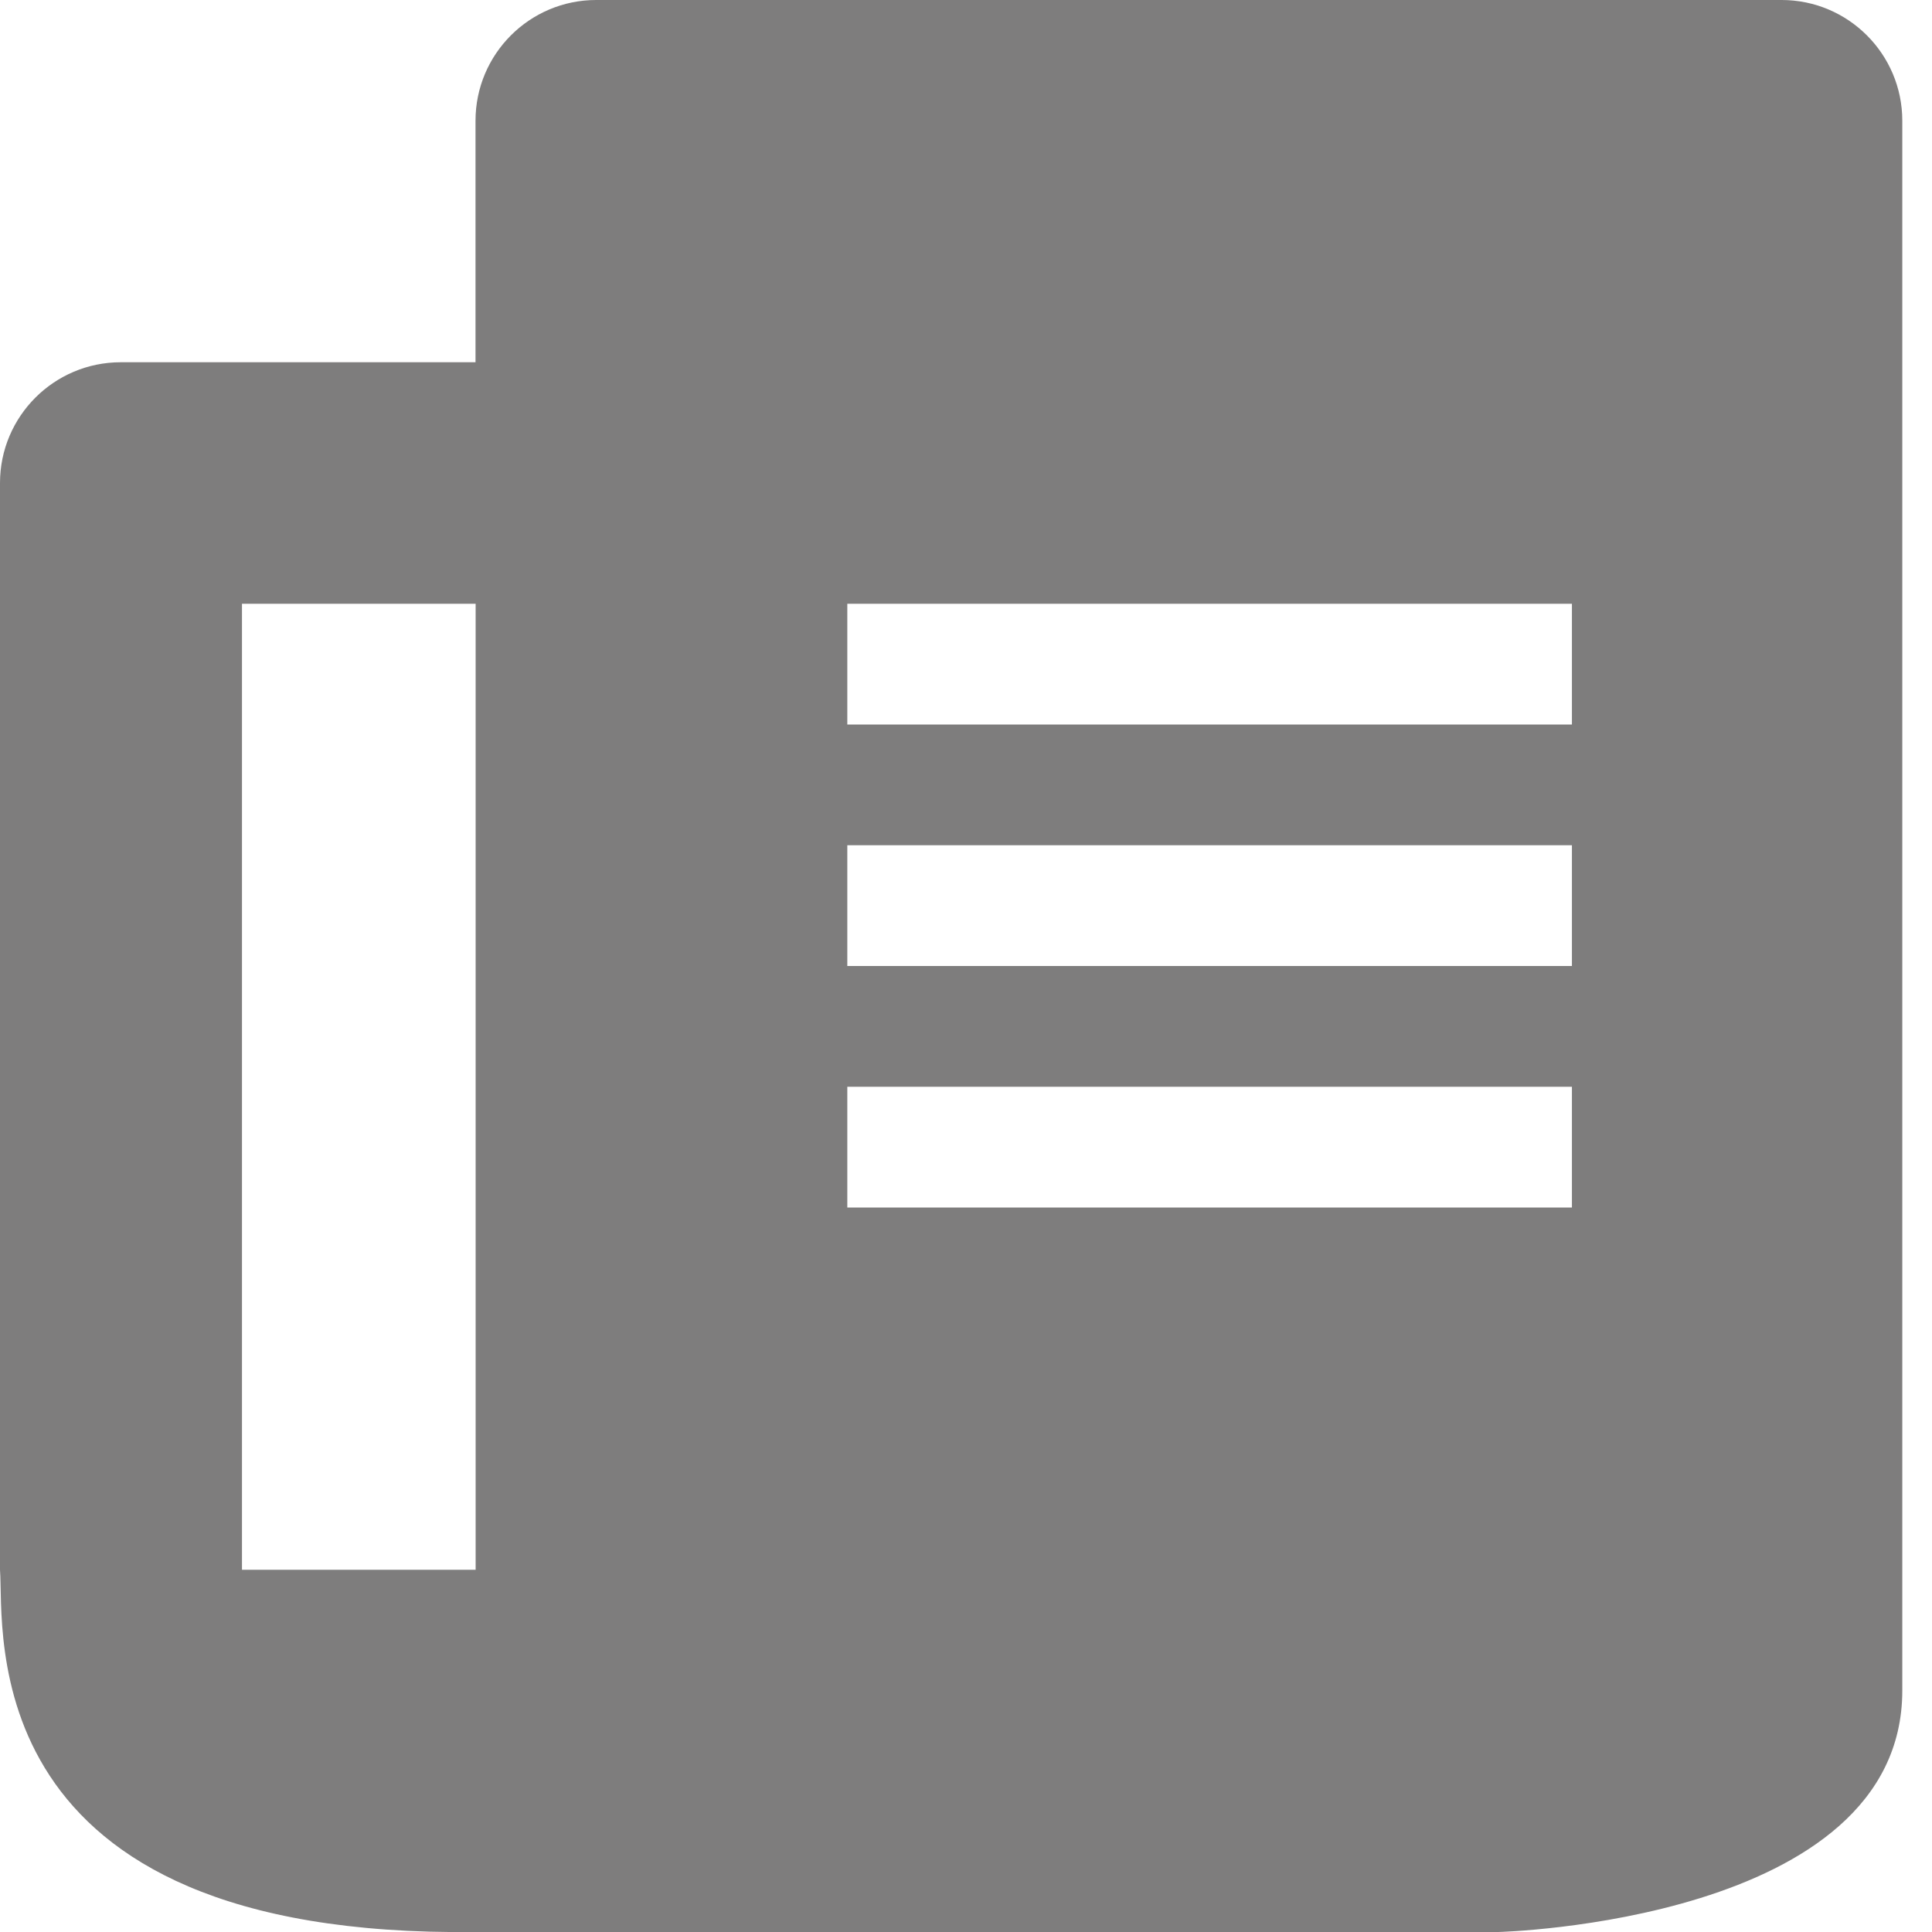
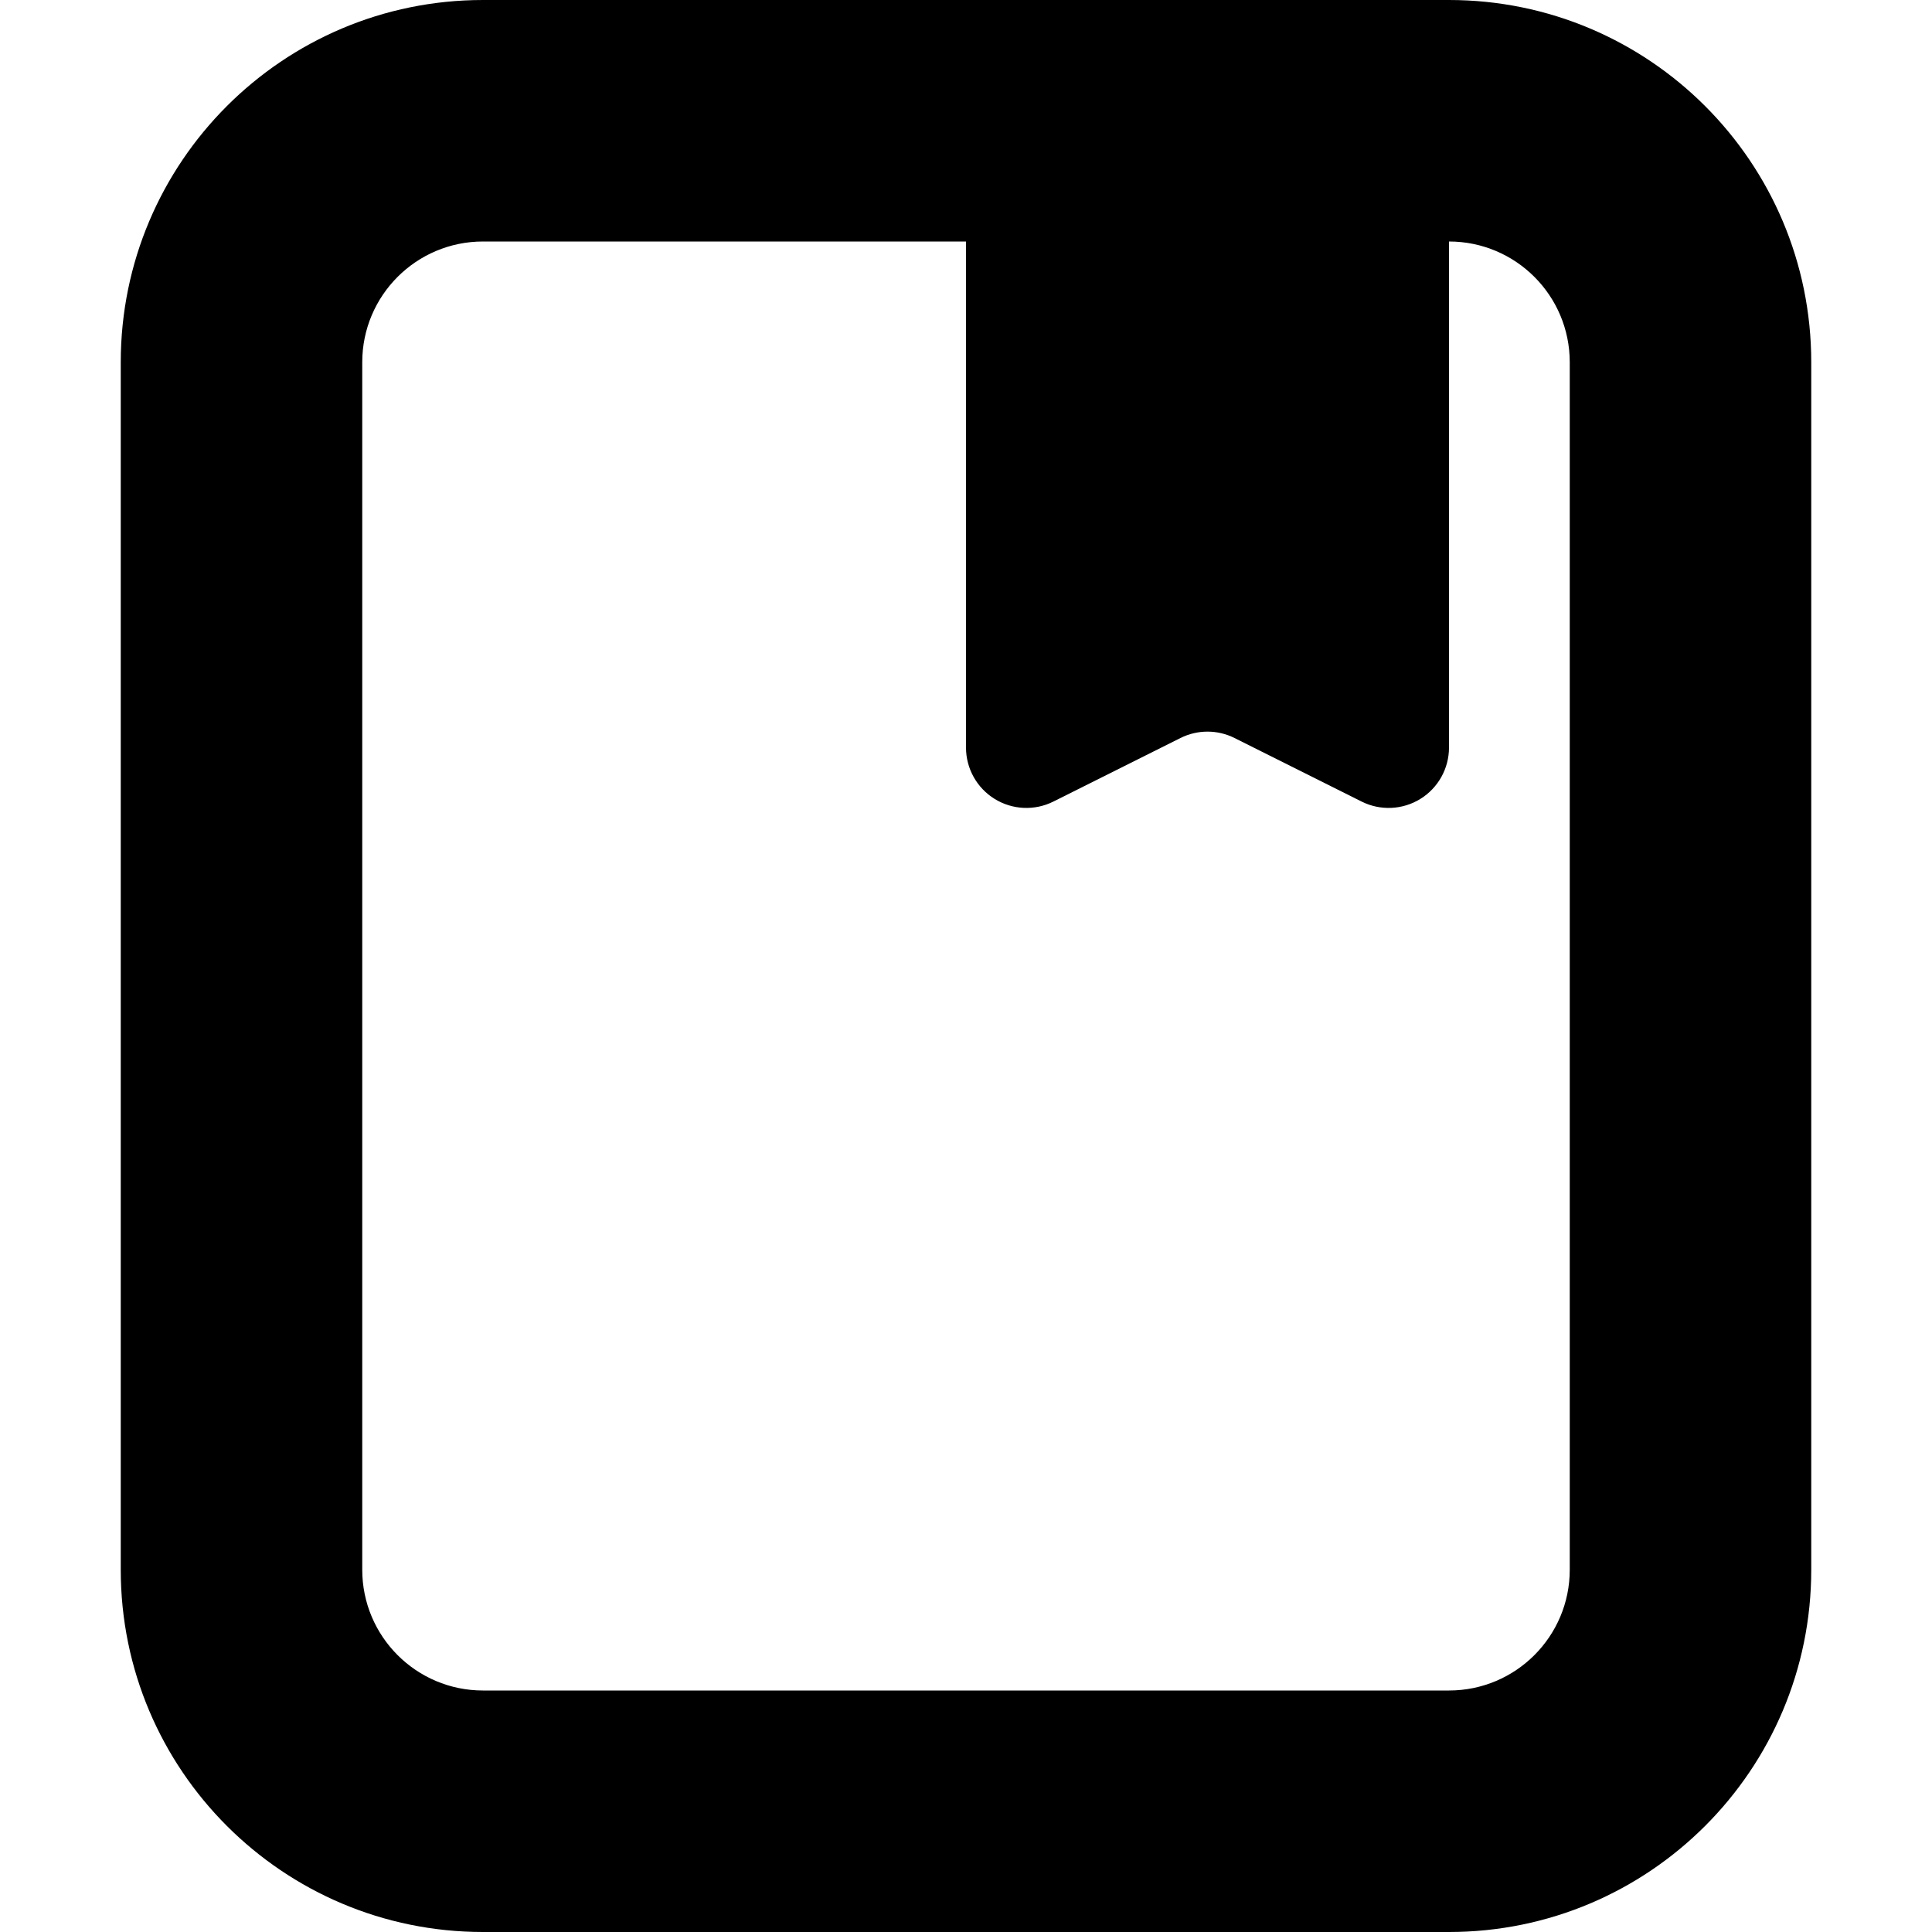
- <svg xmlns="http://www.w3.org/2000/svg" width="16px" height="16px" viewBox="0 0 16 16" version="1.1">
-   <defs />
-   <g id="Page-1" stroke="none" stroke-width="1" fill="none" fill-rule="evenodd">
-     <path d="M2.004,13 L3.939,13 L3.939,5 L2.004,5 L2.004,13 Z M7.017,10 L13.018,10 L13.018,9 L7.017,9 L7.017,10 Z M7.017,8 L13.018,8 L13.018,7 L7.017,7 L7.017,8 Z M7.017,6 L13.018,6 L13.018,5 L7.017,5 L7.017,6 Z M14.754,-5.41499267e-05 L4.938,-5.41499267e-05 C4.386,-5.41499267e-05 3.938,0.448 3.938,1 L3.938,3 L1,3 C0.448,3 0,3.448 0,4 L0,13 C0.037,13.5 -0.25,16.051 3.938,16 L12.408,16 C12.408,16 15.754,15.917 15.754,14 L15.754,1 C15.754,0.448 15.306,-5.41499267e-05 14.754,-5.41499267e-05 L14.754,-5.41499267e-05 Z" id="Pasted-Image-241" fill="#7E7D7D" />
-   </g>
+ <svg xmlns="http://www.w3.org/2000/svg" width="16" height="16" viewBox="0 0 16 16">
+   <path d="M8 2H4a1 1 0 0 0-1 1v10a1 1 0 0 0 1 1h8a1 1 0 0 0 1-1V3a1 1 0 0 0-1-1v4.191a.5.5 0 0 1-.724.447l-1.052-.526a.5.5 0 0 0-.448 0l-1.052.526A.5.5 0 0 1 8 6.191V2zM4 0h8a3 3 0 0 1 3 3v10a3 3 0 0 1-3 3H4a3 3 0 0 1-3-3V3a3 3 0 0 1 3-3z" />
</svg>
